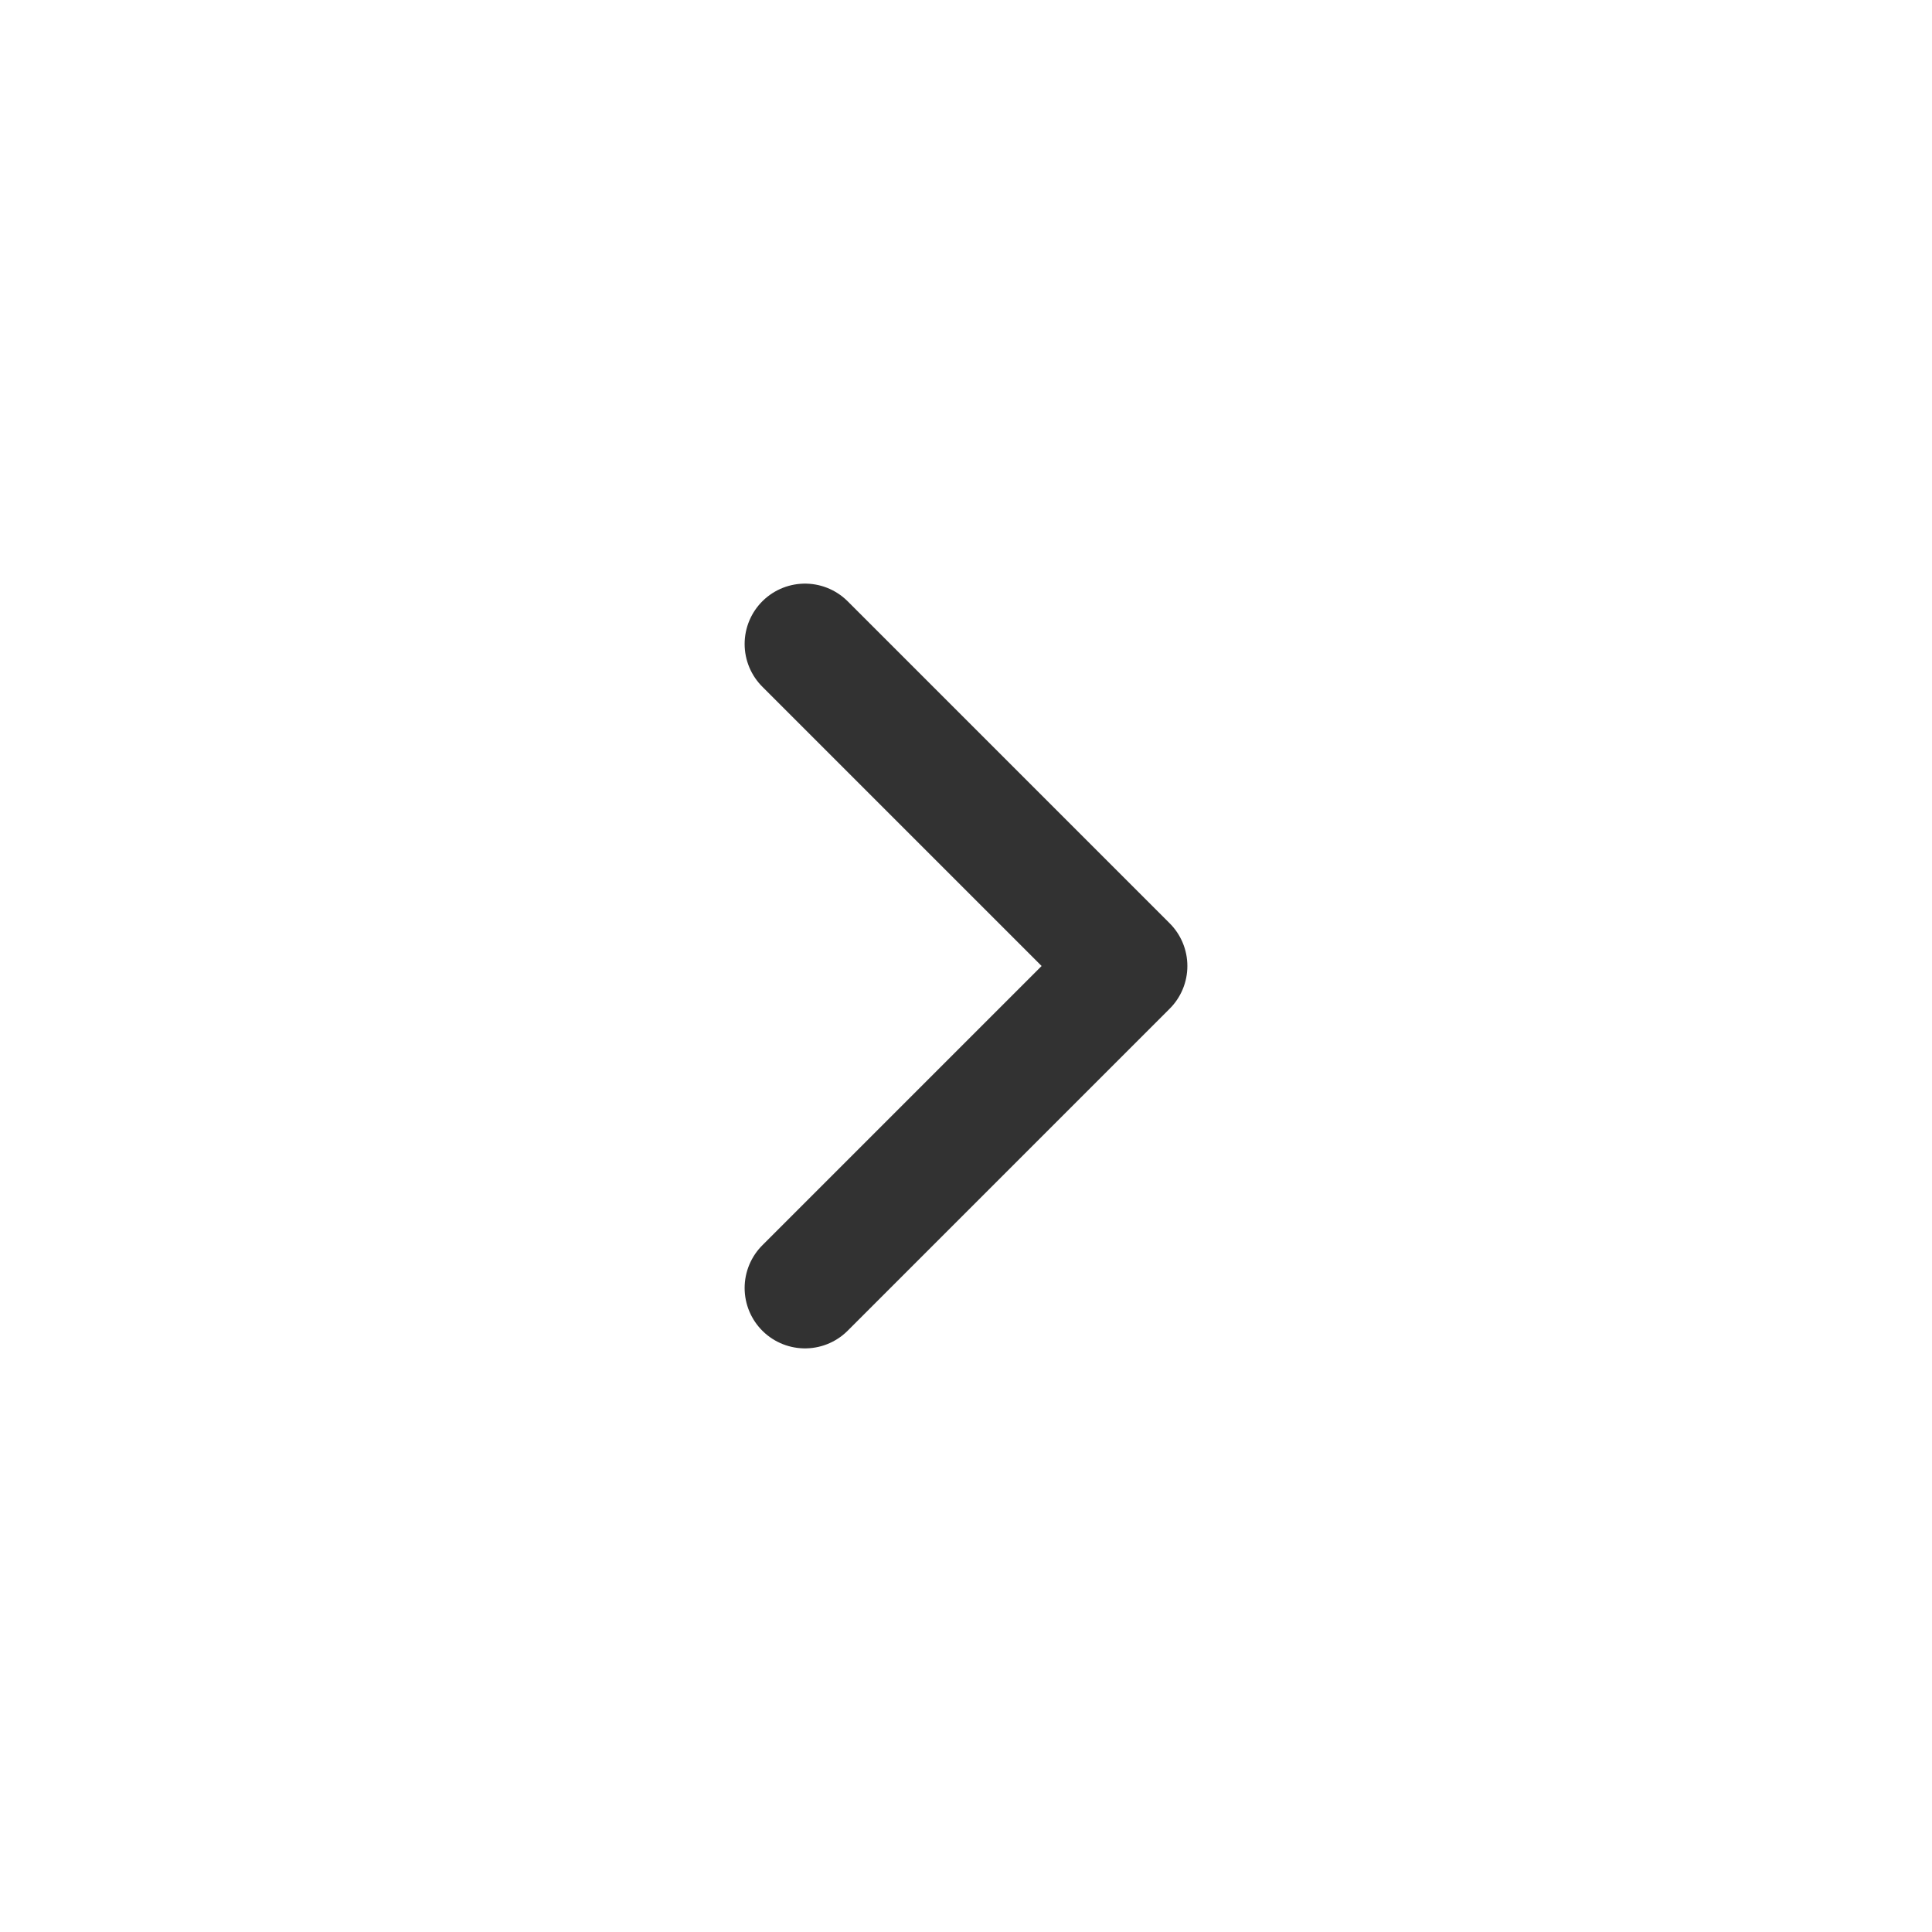
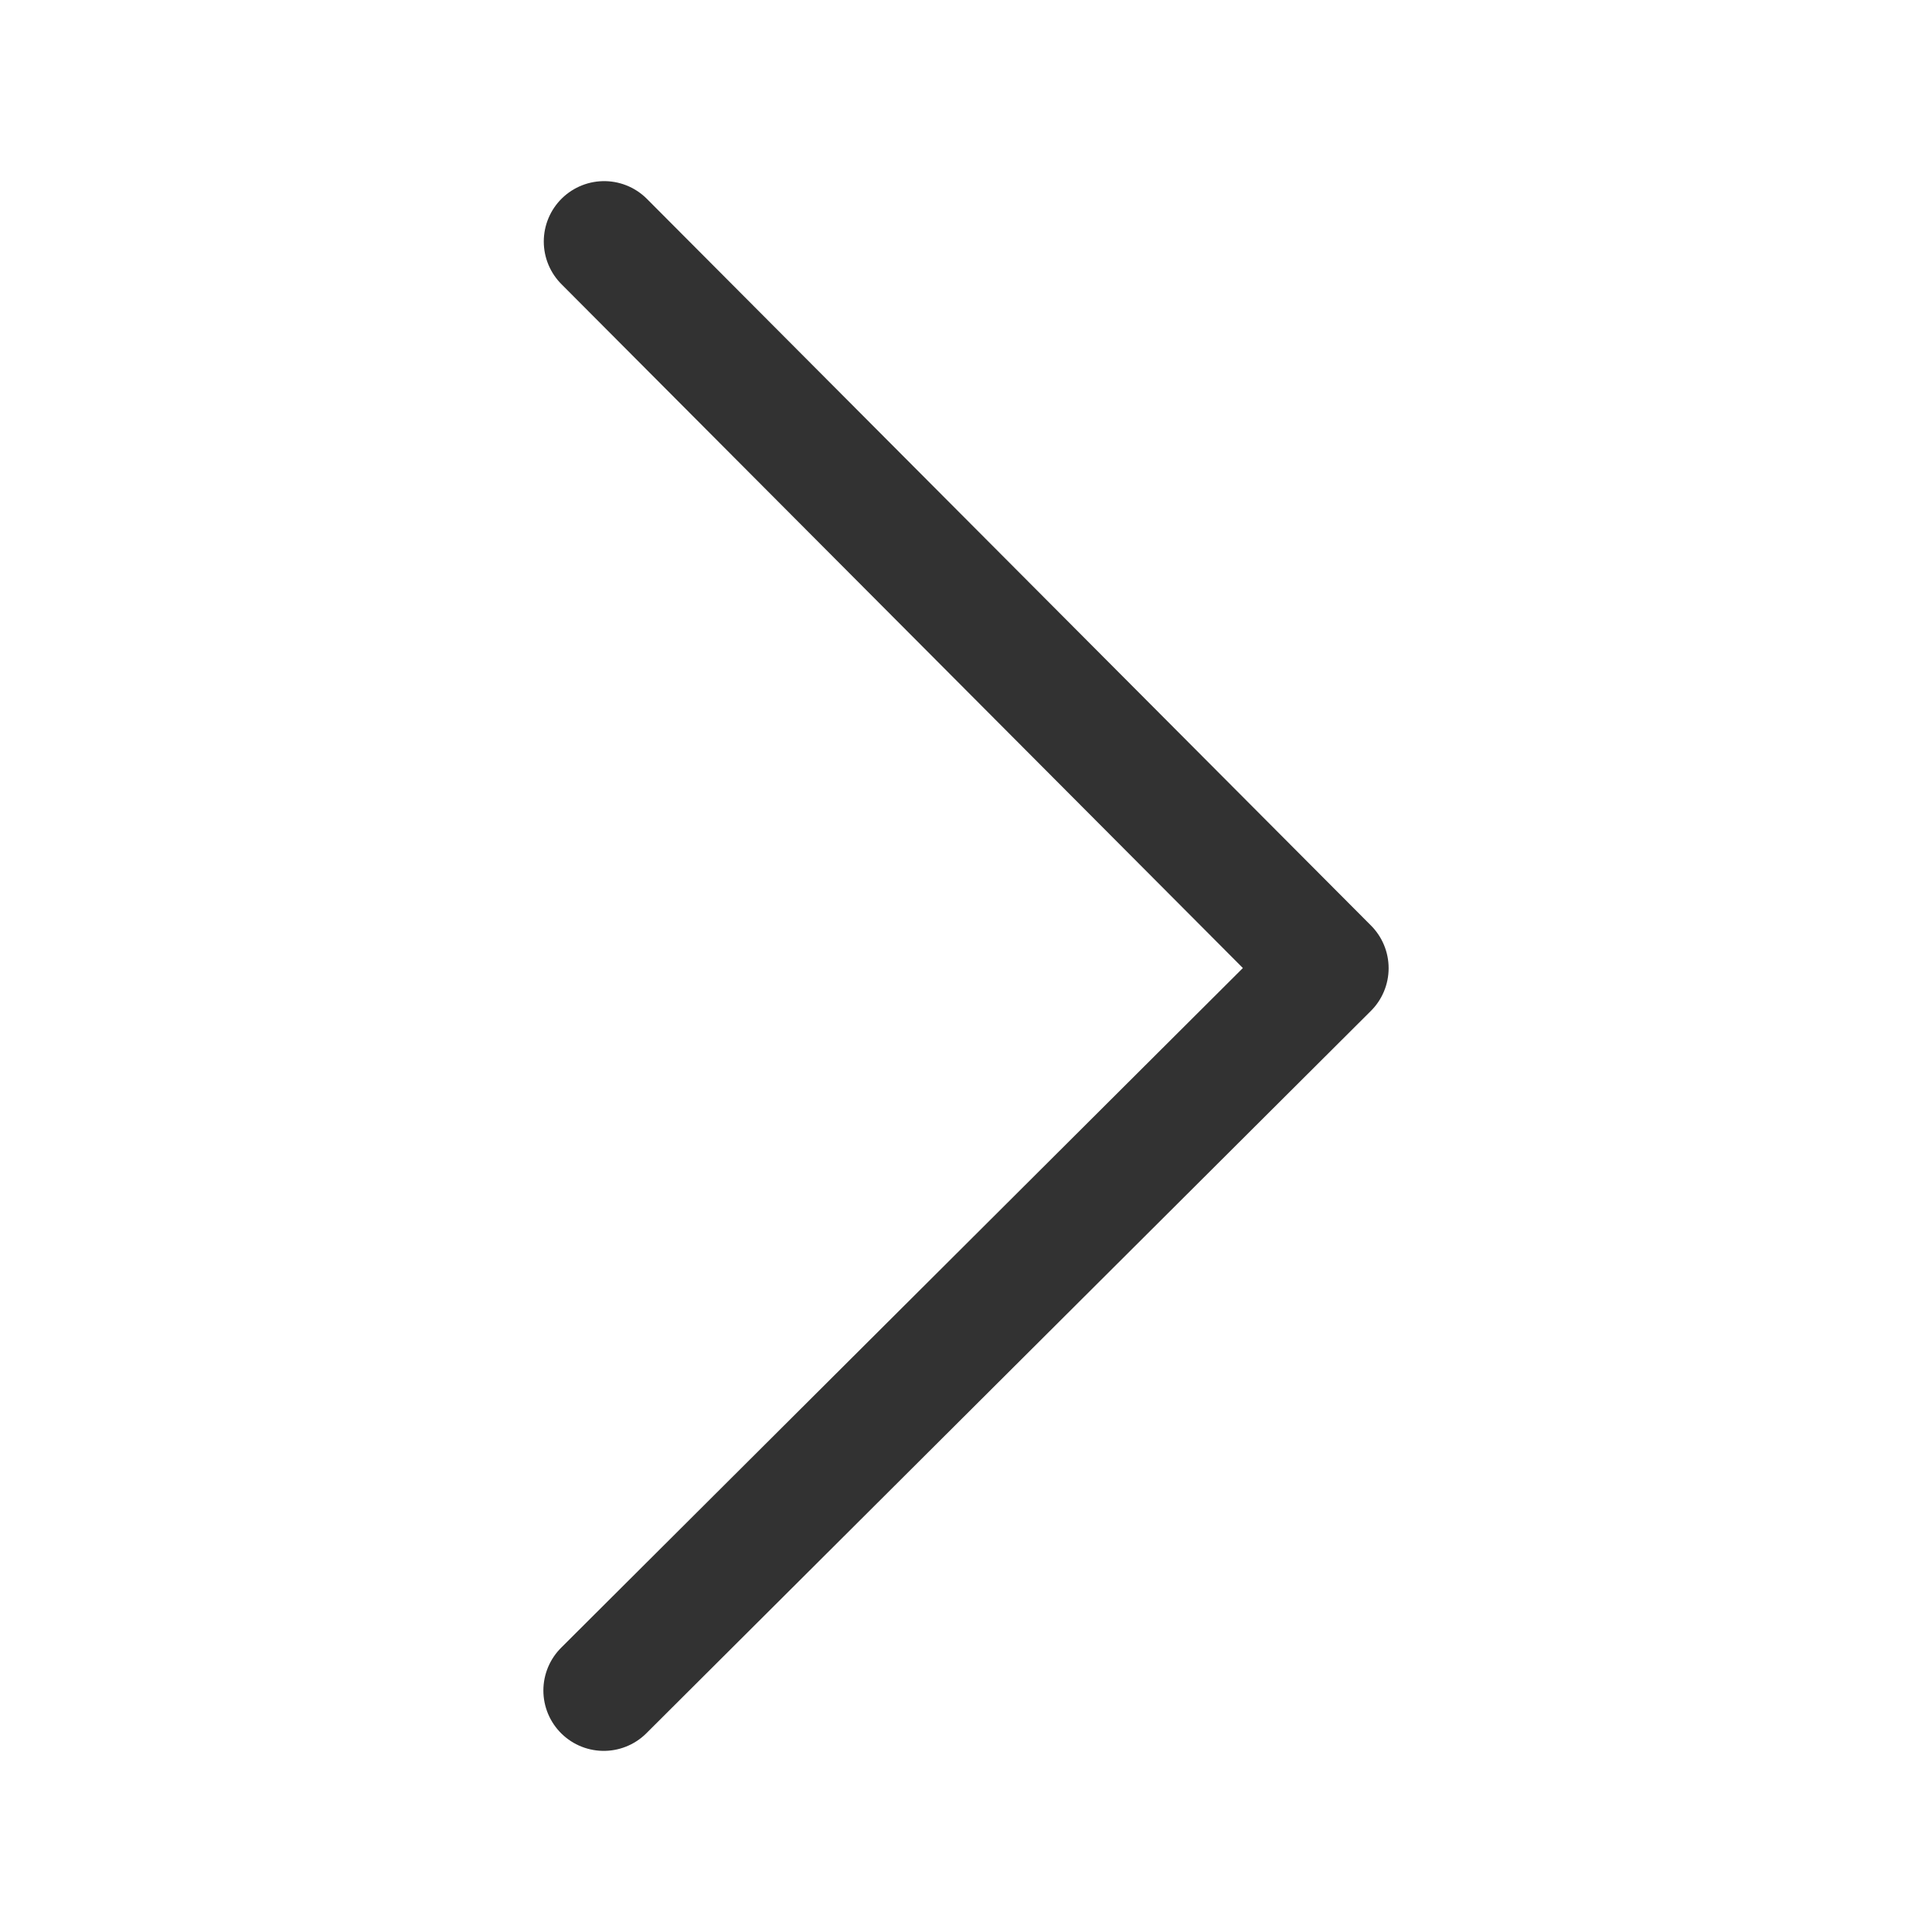
<svg xmlns="http://www.w3.org/2000/svg" version="1.1" viewBox="0 0 24 24">
-   <path d="M10,16l4,-4l-4,-4" stroke-linecap="round" stroke-width="1.5" stroke="#323232" fill="none" stroke-linejoin="round" />
-   <path fill="none" d="M0,0h24v24h-24Z" />
+   <g fill="none">
+     <path d="M0 0h24v24h-24Z" />
+     <path stroke="#323232" stroke-linecap="round" stroke-linejoin="round" stroke-width="1.5" d="M7.505 3l8.995 9.027 -9 8.973" />
+   </g>
</svg>
